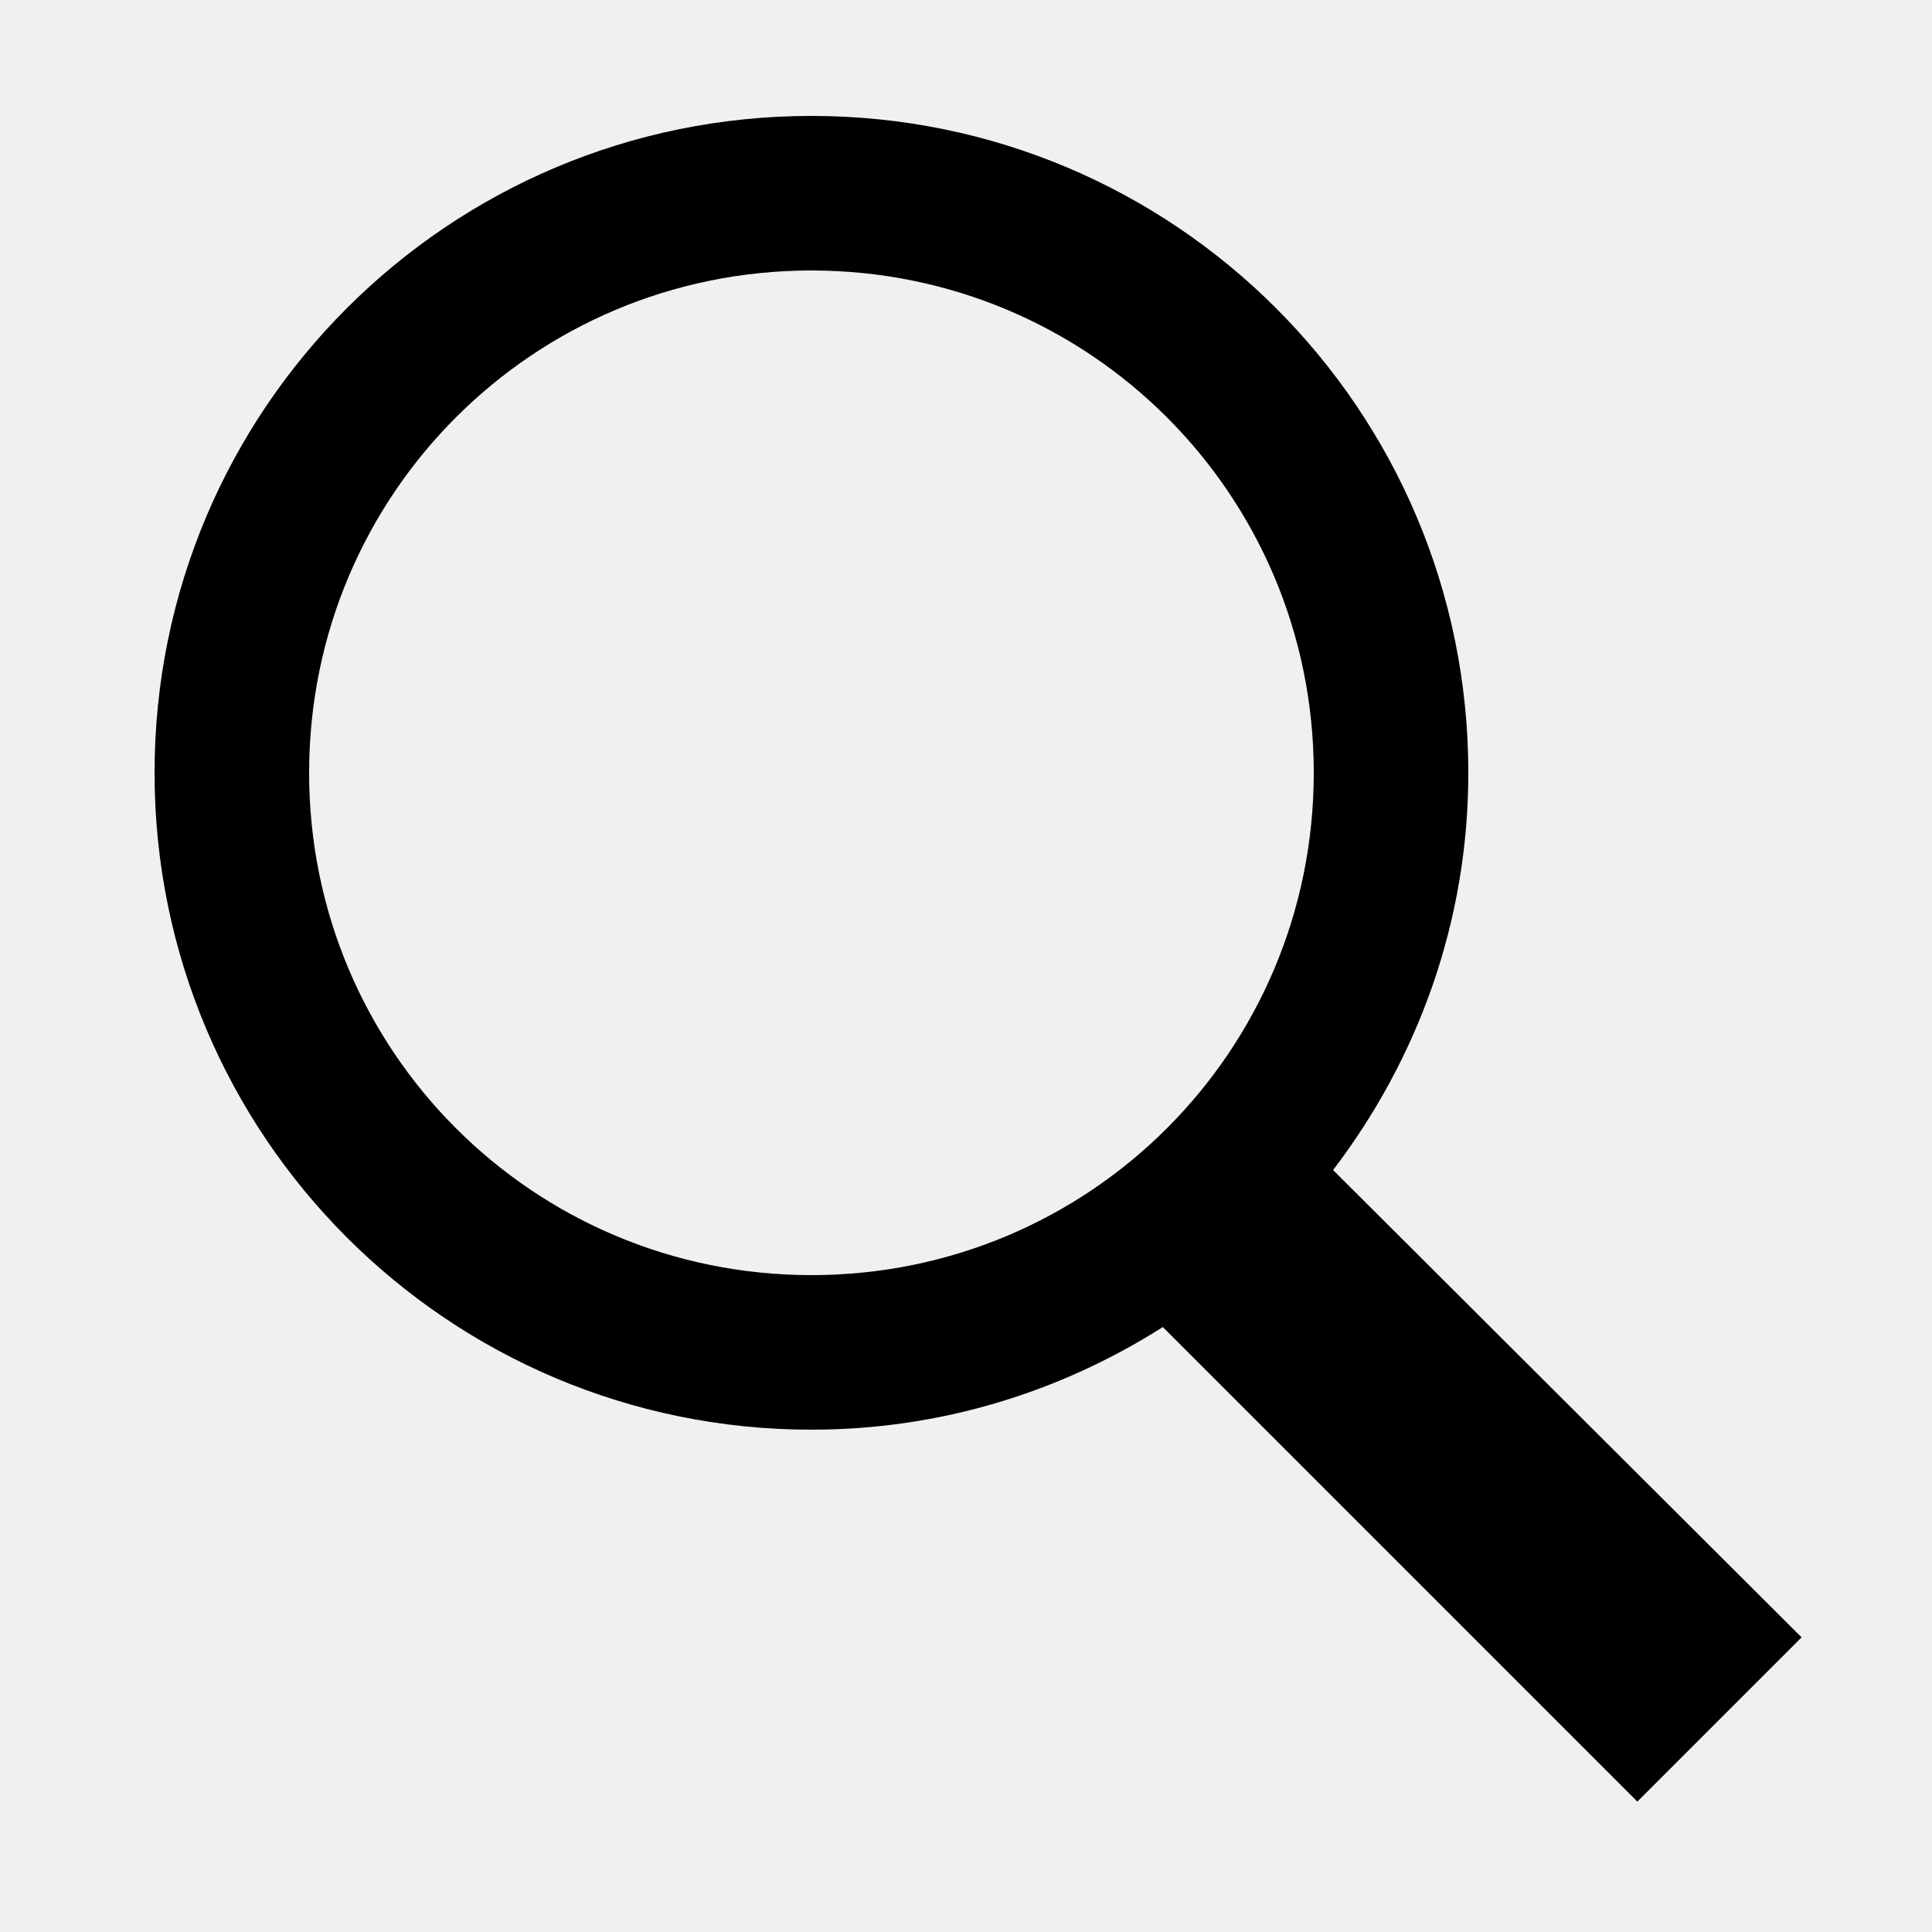
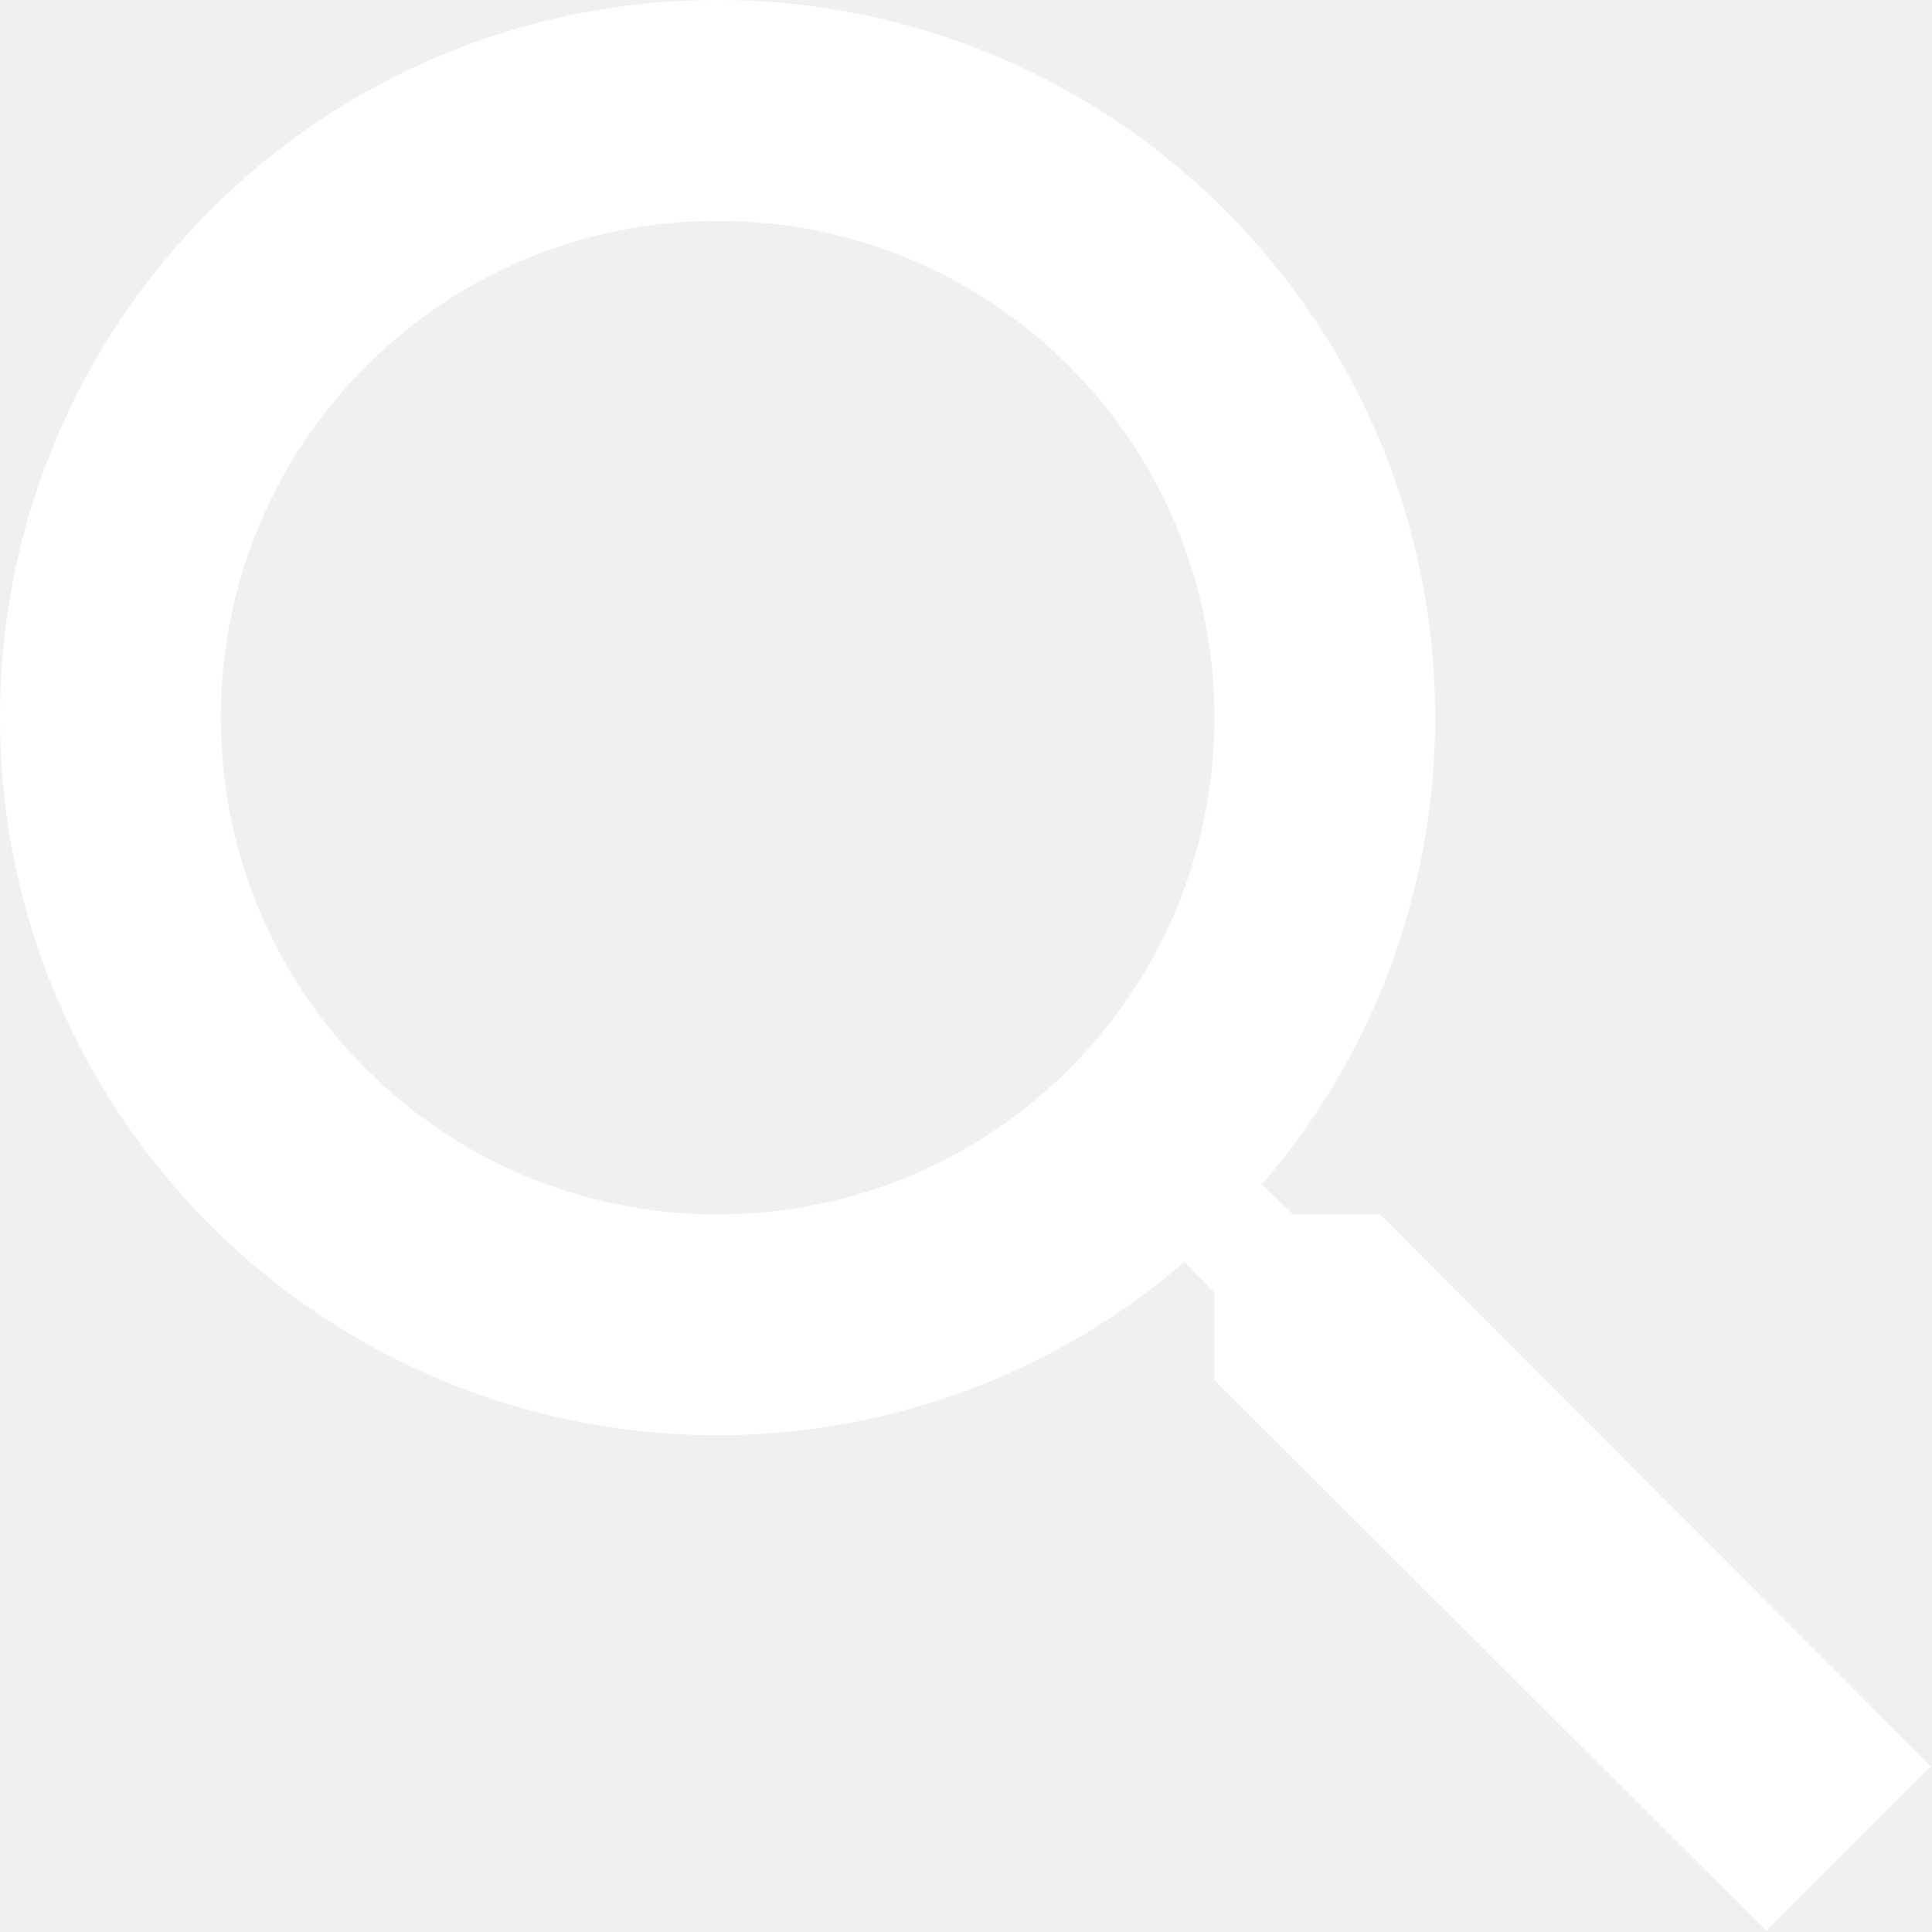
- <svg xmlns="http://www.w3.org/2000/svg" viewBox="0 0 50 50" width="50px" height="50px">
-   <path d="M 21 3 C 11.602 3 4 10.602 4 20 C 4 29.398 11.602 37 21 37 C 24.355 37 27.461 36.016 30.094 34.344 L 42.375 46.625 L 46.625 42.375 L 34.5 30.281 C 36.68 27.422 38 23.879 38 20 C 38 10.602 30.398 3 21 3 Z M 21 7 C 28.199 7 34 12.801 34 20 C 34 27.199 28.199 33 21 33 C 13.801 33 8 27.199 8 20 C 8 12.801 13.801 7 21 7 Z" />
+ <svg xmlns="http://www.w3.org/2000/svg" width="35" height="35" viewBox="0 0 35 35" fill="none">
+   <path d="M25 22H23.42L22.86 21.46C24.82 19.18 26 16.22 26 13C26 5.82 20.18 0 13 0C5.82 0 0 5.82 0 13C0 20.18 5.82 26 13 26C16.22 26 19.18 24.82 21.46 22.86L22 23.42V25L32 34.98L34.98 32L25 22ZM13 22C8.02 22 4 17.98 4 13C4 8.02 8.02 4 13 4C17.98 4 22 8.02 22 13C22 17.98 17.98 22 13 22Z" fill="white" />
</svg>
